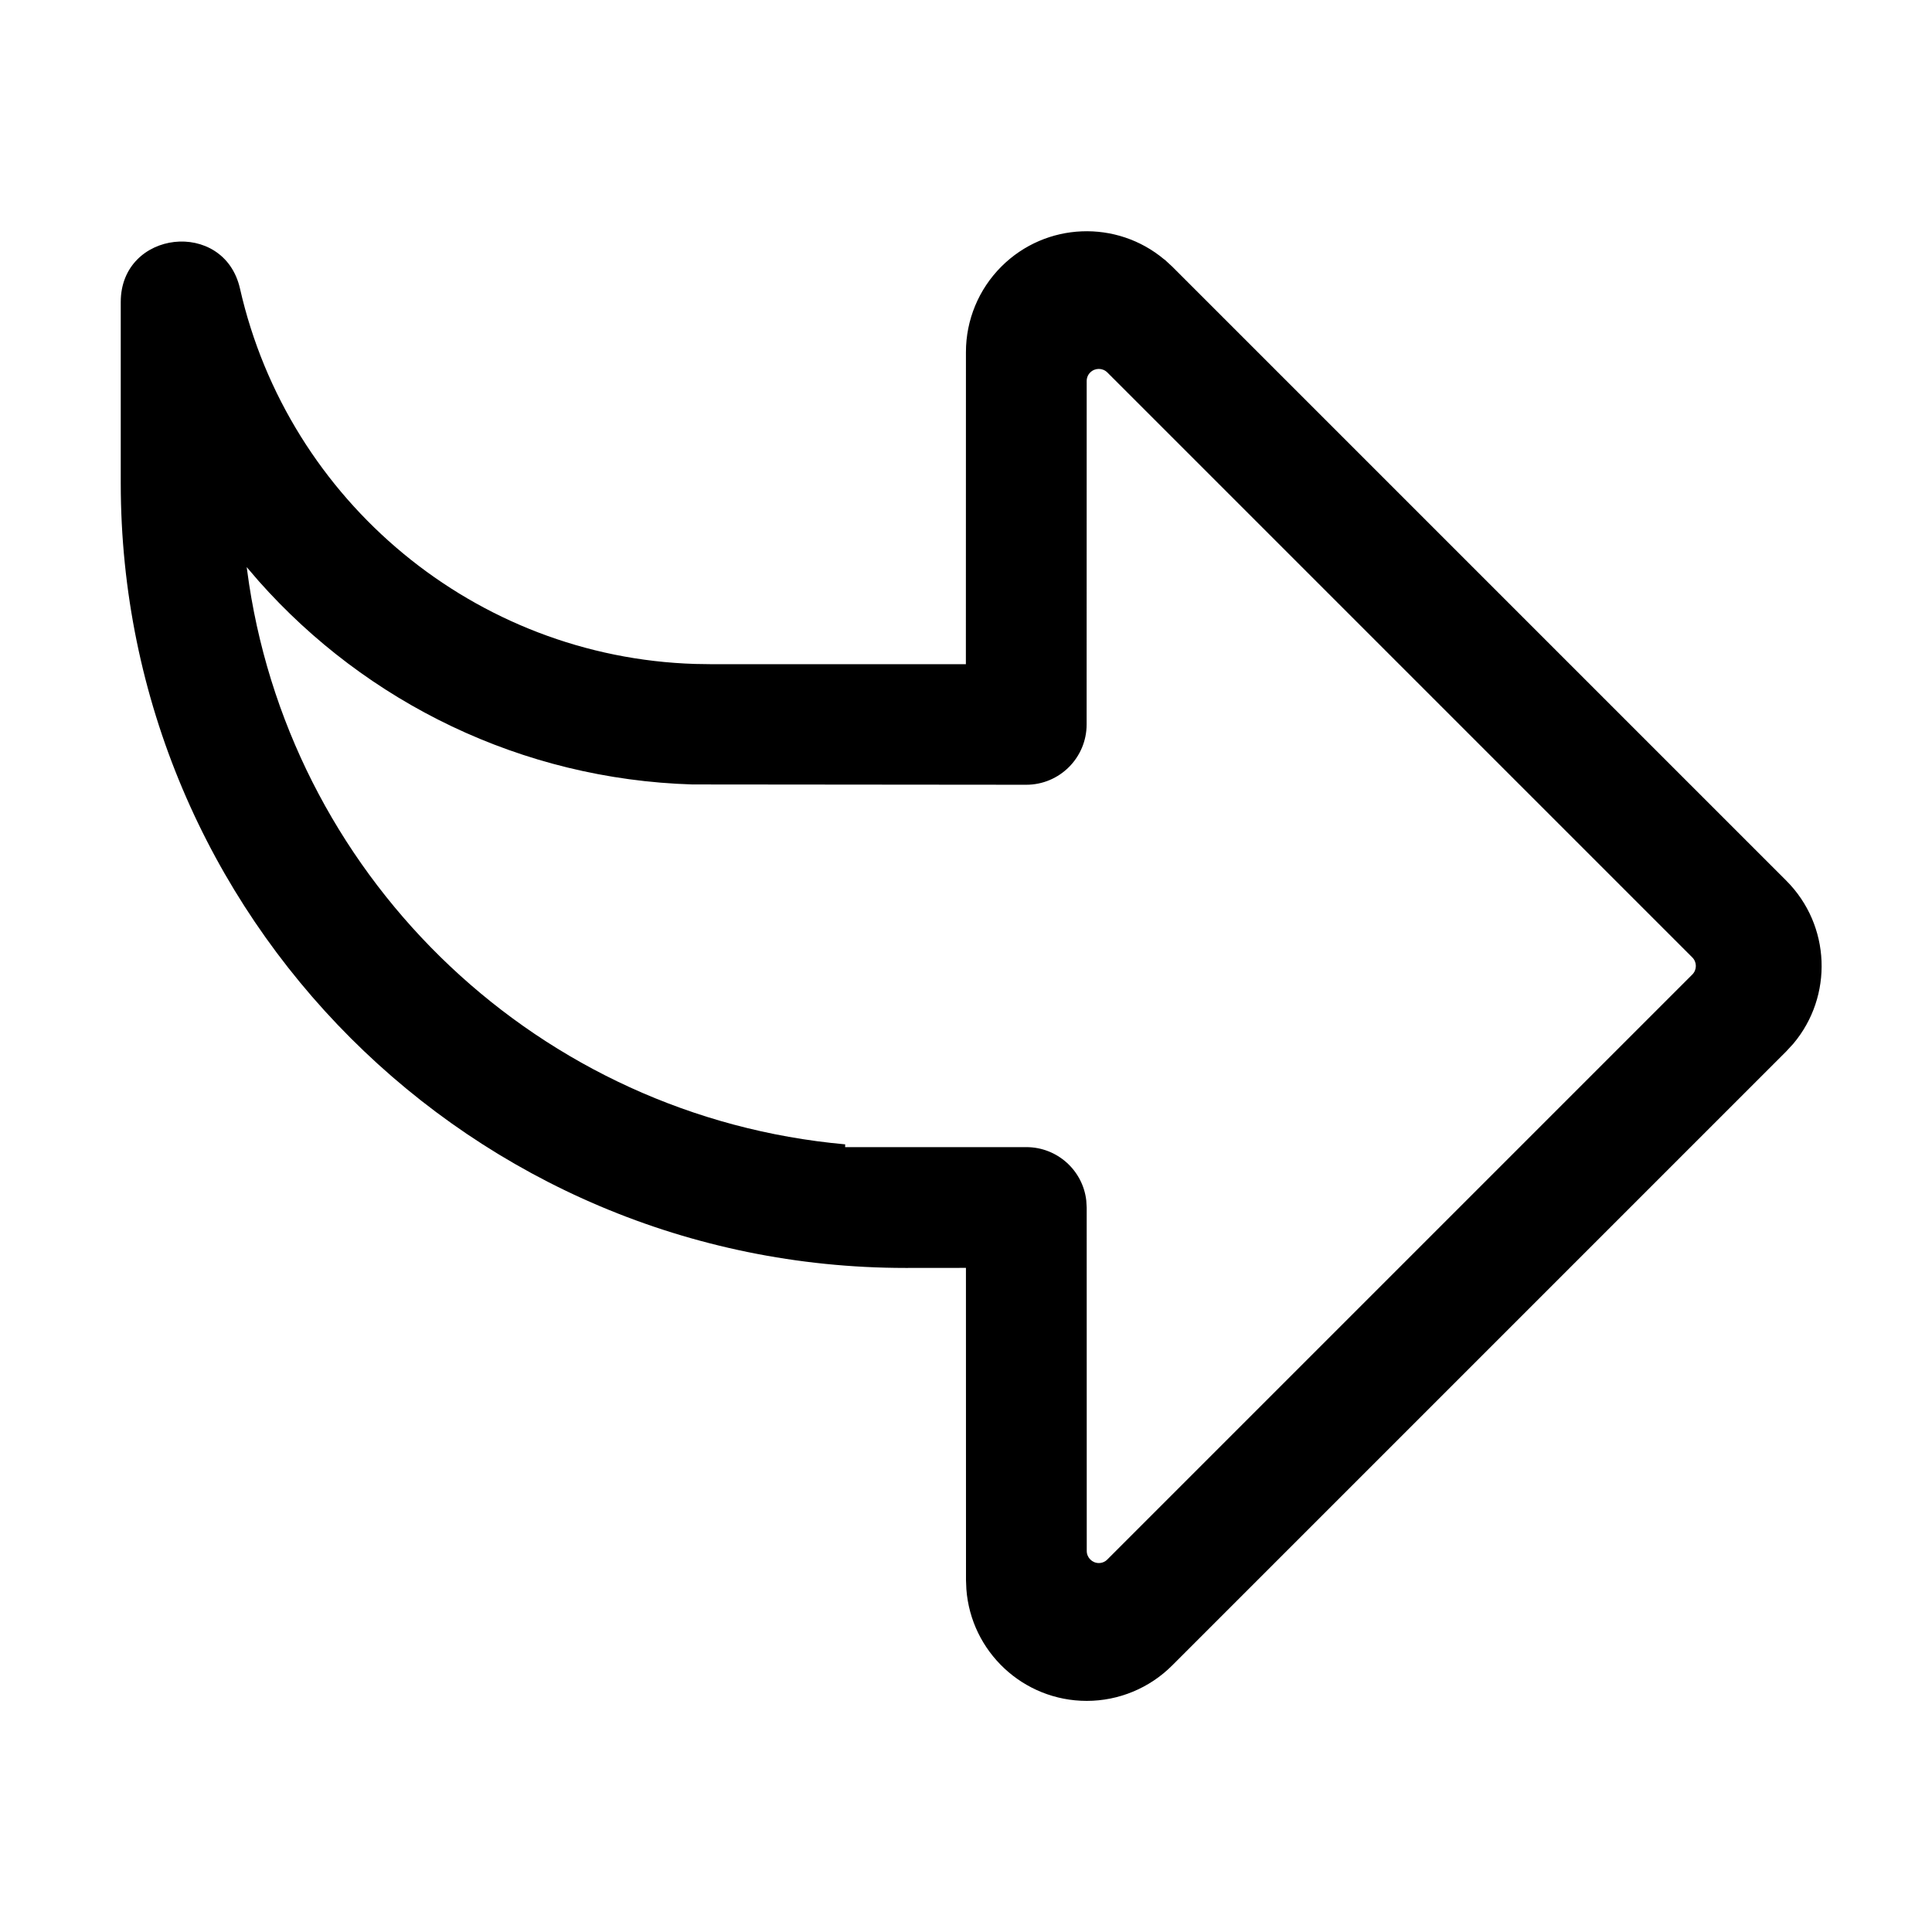
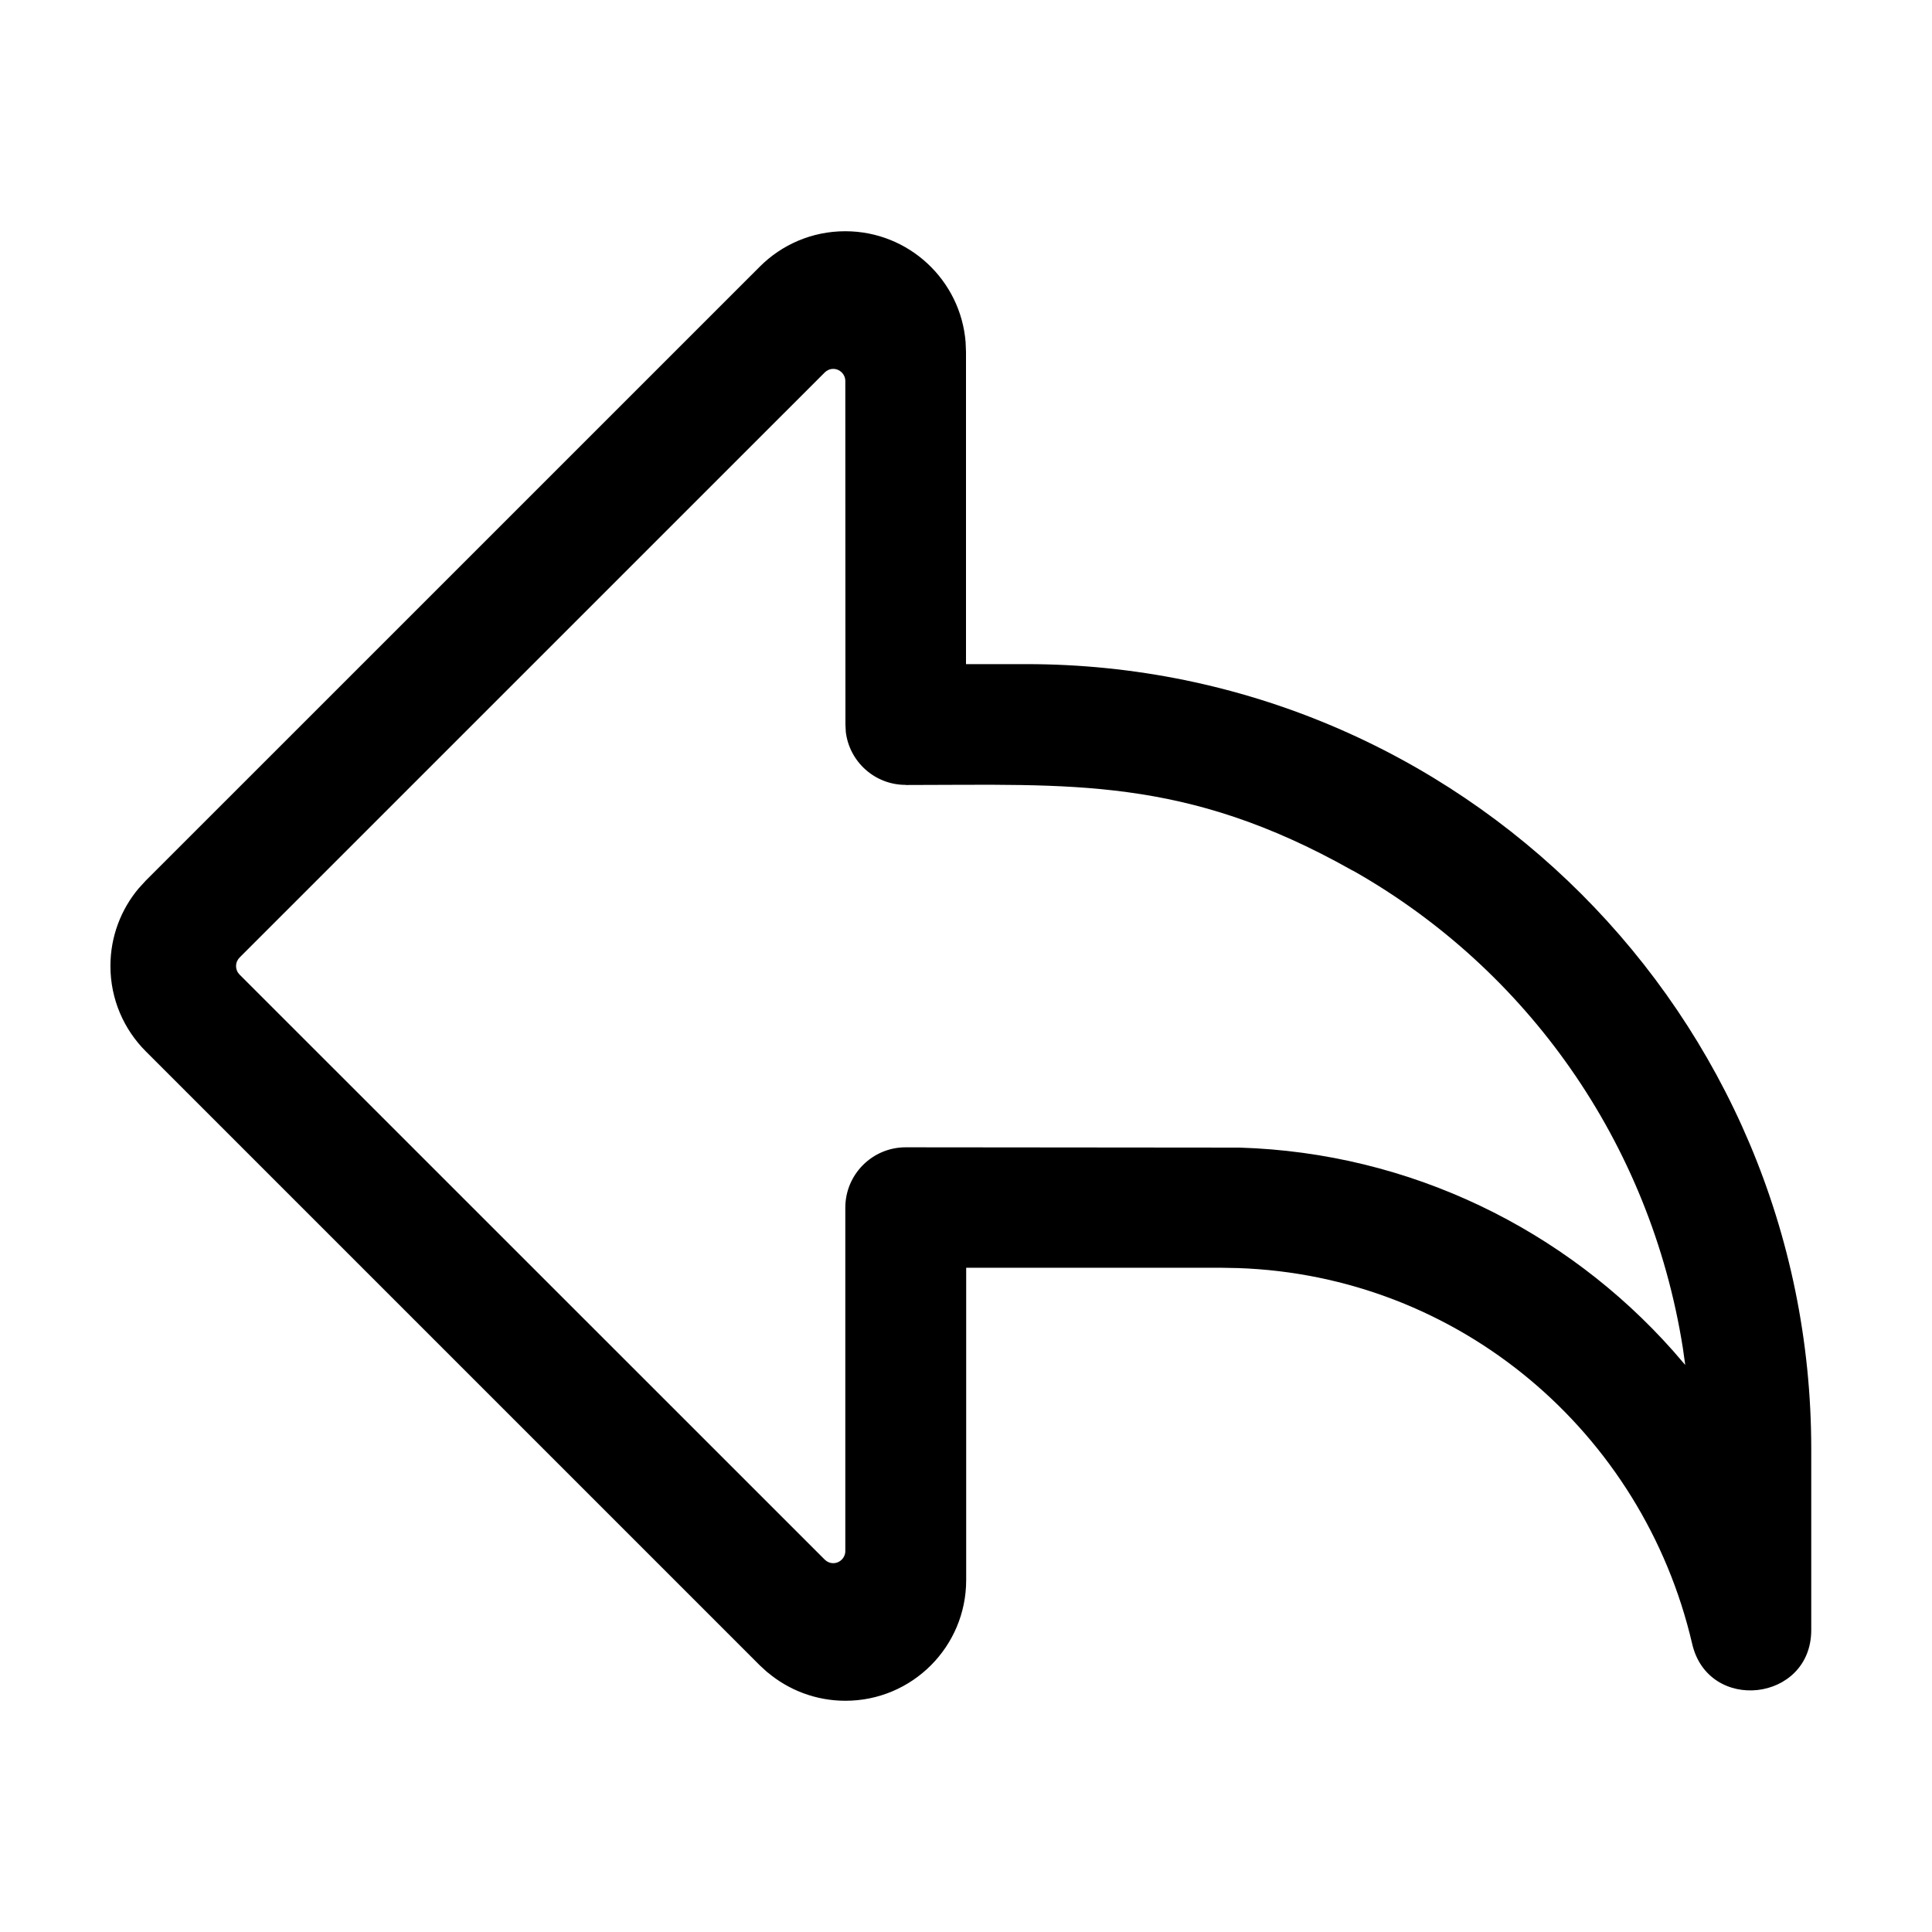
<svg xmlns="http://www.w3.org/2000/svg" viewBox="0 0 32 32" version="1.1">
-   <path d="M19.287 4.297l0.127 0.117 10.172 10.172c0.74 0.74 0.779 1.915 0.117 2.701l-0.117 0.127-10.172 10.172c-0.375 0.375-0.884 0.586-1.414 0.586-1.054 0-1.918-0.816-1.994-1.851l-0.006-0.149-0.001-5.172-0.999 0.001c-7.18 0-13-5.82-13-13v-3c0-1.192 1.711-1.384 1.975-0.221 0.8 3.526 3.9 6.106 7.538 6.217l0.263 0.004 4.222 0 0.001-5.171c0-0.53 0.211-1.039 0.586-1.414 0.74-0.74 1.915-0.779 2.701-0.117zM14 19l2.999-0c0.513-0 0.936 0.386 0.993 0.883l0.007 0.117 0.001 5.689c0 0.11 0.090 0.2 0.2 0.2 0.053 0 0.104-0.021 0.141-0.059l9.689-9.689c0.078-0.078 0.078-0.205 0-0.283l-9.689-9.689c-0.078-0.078-0.205-0.078-0.283 0-0.038 0.037-0.059 0.088-0.059 0.141l-0.001 5.688c-0 0.552-0.448 1-1 1l-5.531-0.005c-2.833-0.086-5.399-1.359-7.179-3.365l-0.202-0.235 0.040 0.284c0.759 4.955 4.824 8.822 9.873 9.277l-0.001 0.045z" />
+   <path d="M12.714 27.702l-0.128-0.117-10.171-10.171c-0.362-0.362-0.586-0.862-0.586-1.414 0-0.491 0.177-0.941 0.471-1.29l-0.002 0.003 0.117-0.128 10.171-10.17c0.362-0.362 0.862-0.585 1.414-0.585 1.052 0 1.914 0.811 1.994 1.842l0 0.007 0.006 0.15v5.171h1c7.179 0 12.999 5.819 13 12.998v3c0 1.192-1.712 1.384-1.974 0.222-0.819-3.504-3.86-6.094-7.526-6.217l-0.013-0-0.262-0.005h-4.222v5.171c0 0 0 0.001 0 0.001 0 1.105-0.895 2-2 2-0.492 0-0.943-0.178-1.291-0.472l0.003 0.002v0.002zM15.002 13c-0.001 0-0.001 0-0.002 0-0.511 0-0.932-0.384-0.991-0.878l-0-0.005-0.006-0.117-0.002-5.69c0-0.11-0.090-0.2-0.2-0.2v0c-0 0-0 0-0 0-0.055 0-0.105 0.023-0.141 0.059l-9.691 9.69c-0.036 0.036-0.059 0.086-0.059 0.142s0.022 0.105 0.059 0.142v0l9.69 9.688c0.036 0.037 0.087 0.060 0.142 0.060 0.11 0 0.2-0.090 0.2-0.2 0-0 0-0 0-0v0-5.688c0-0.552 0.448-1 1-1l5.531 0.005c2.832 0.086 5.398 1.36 7.179 3.366l0.202 0.234-0.040-0.283c-0.542-3.416-2.59-6.264-5.429-7.885l-0.054-0.028c-2.774-1.562-4.667-1.41-7.389-1.41z" />
</svg>
